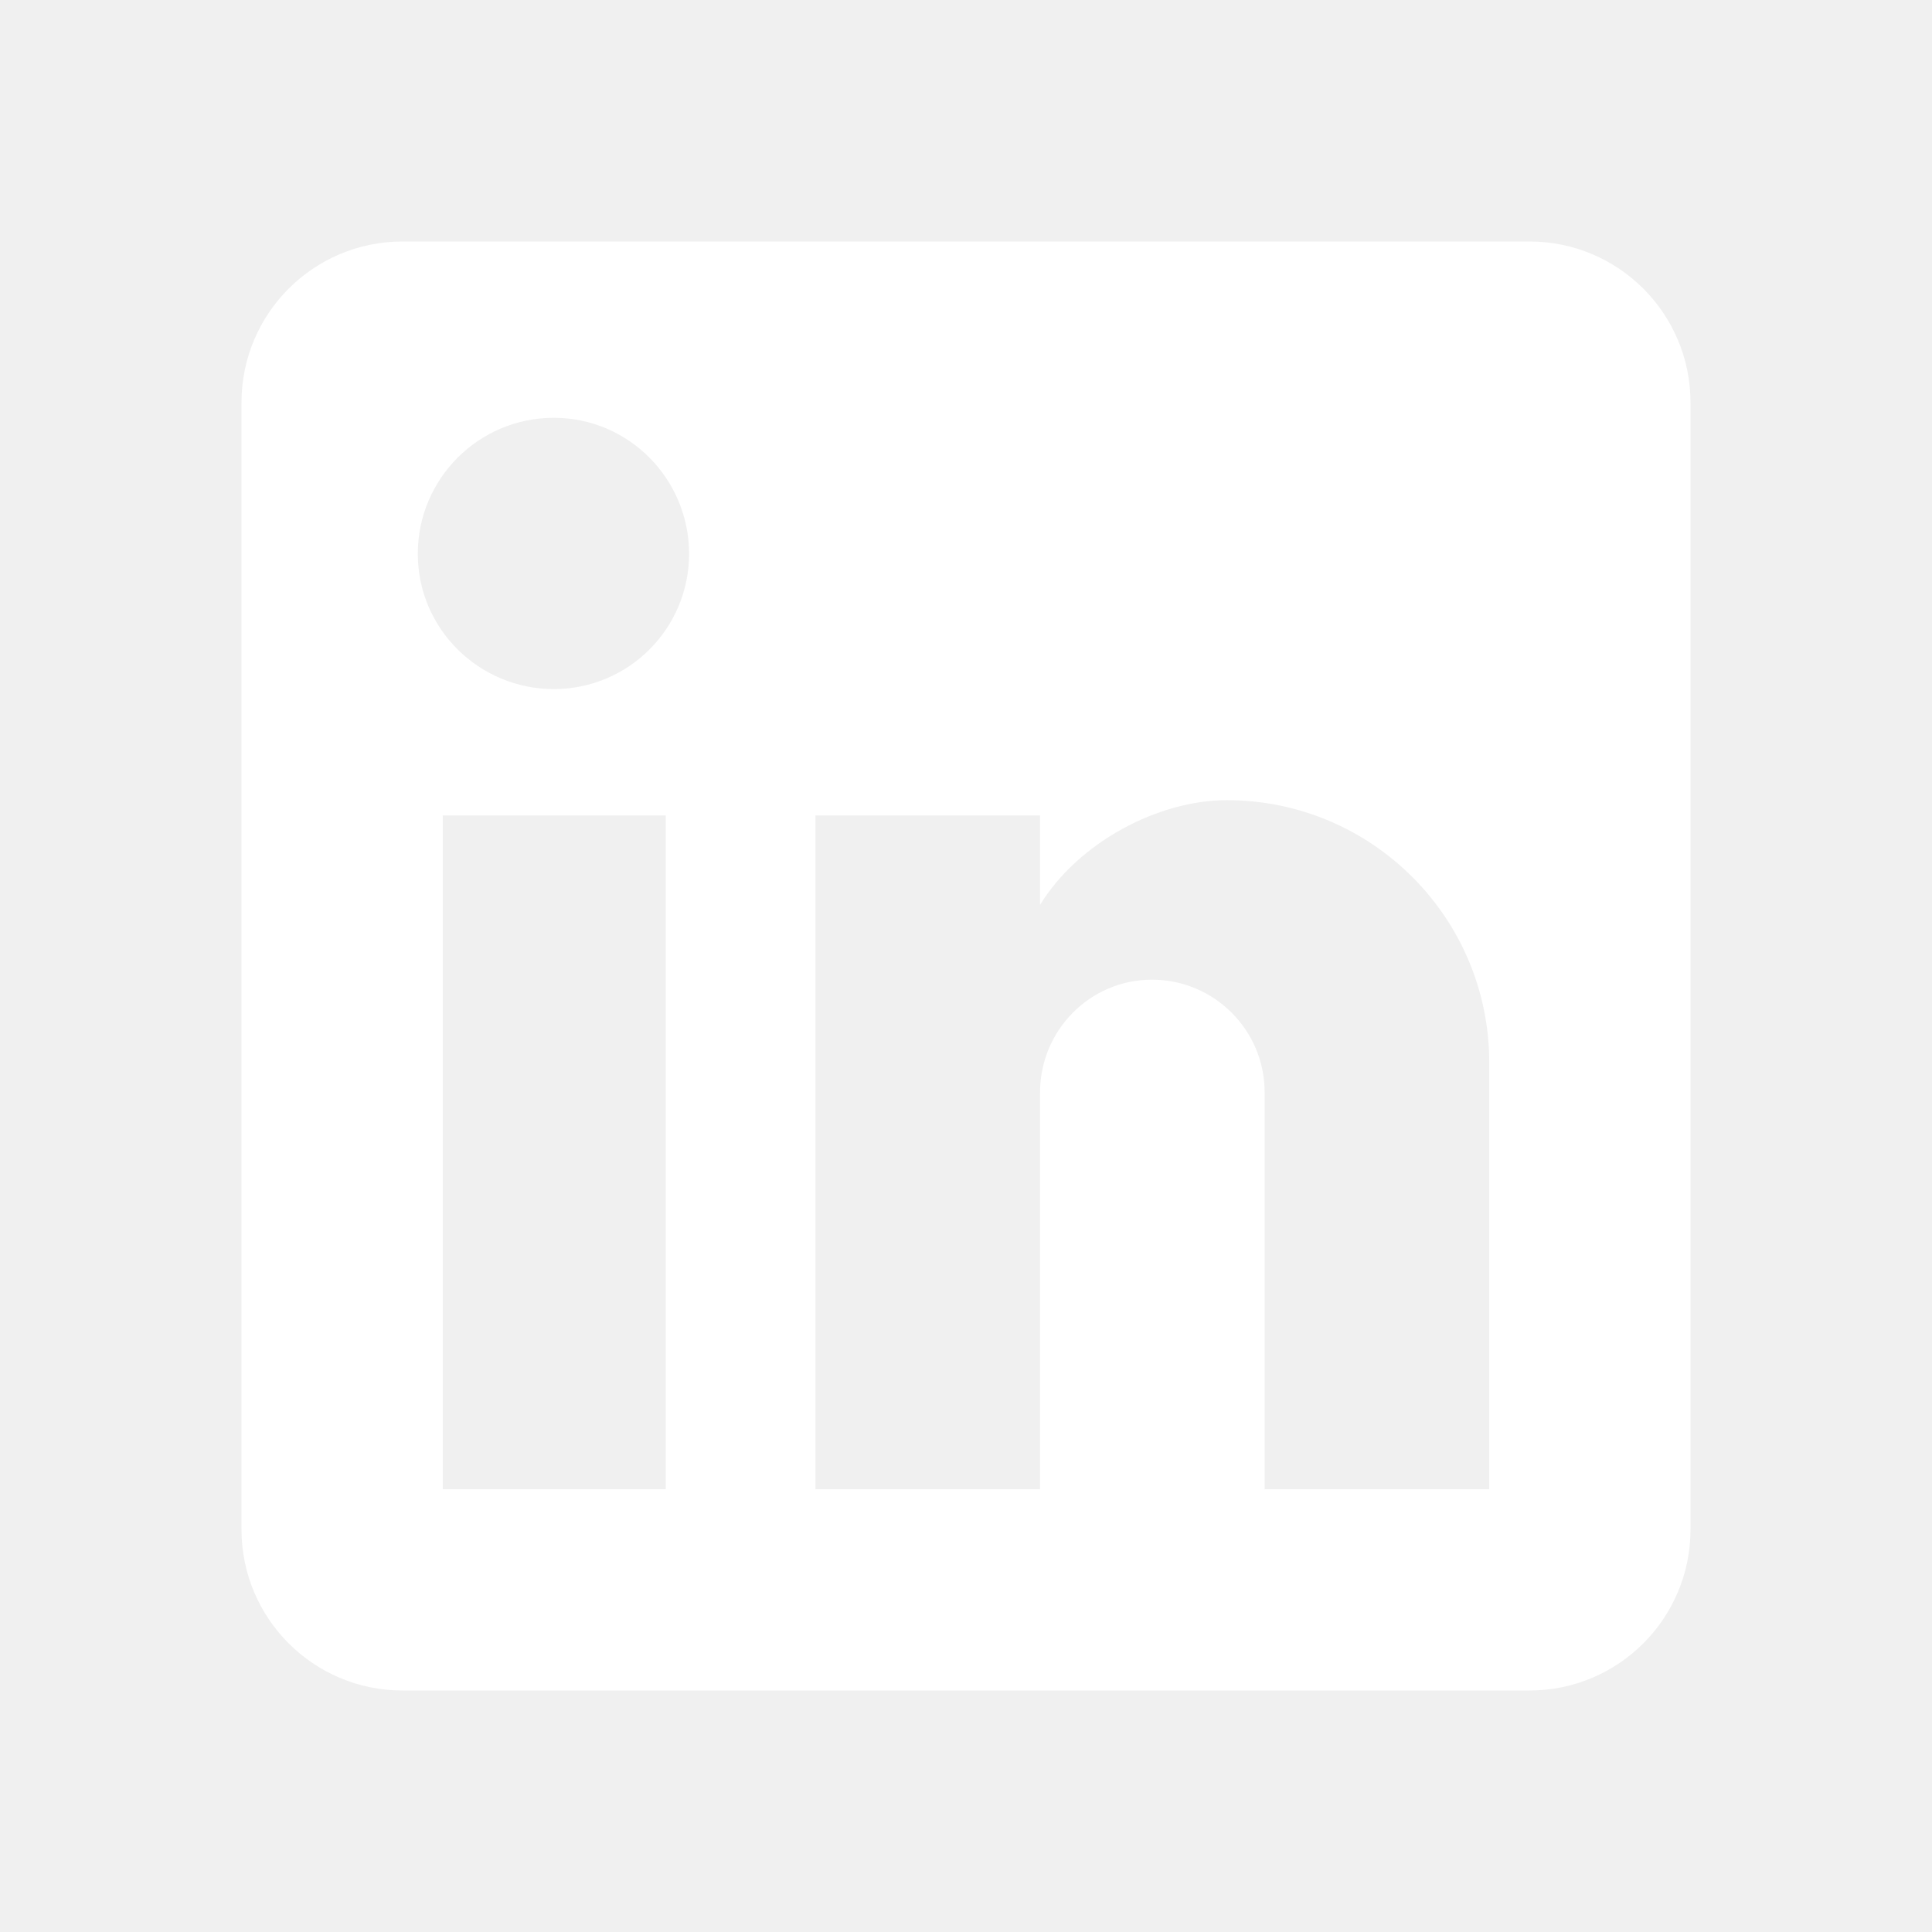
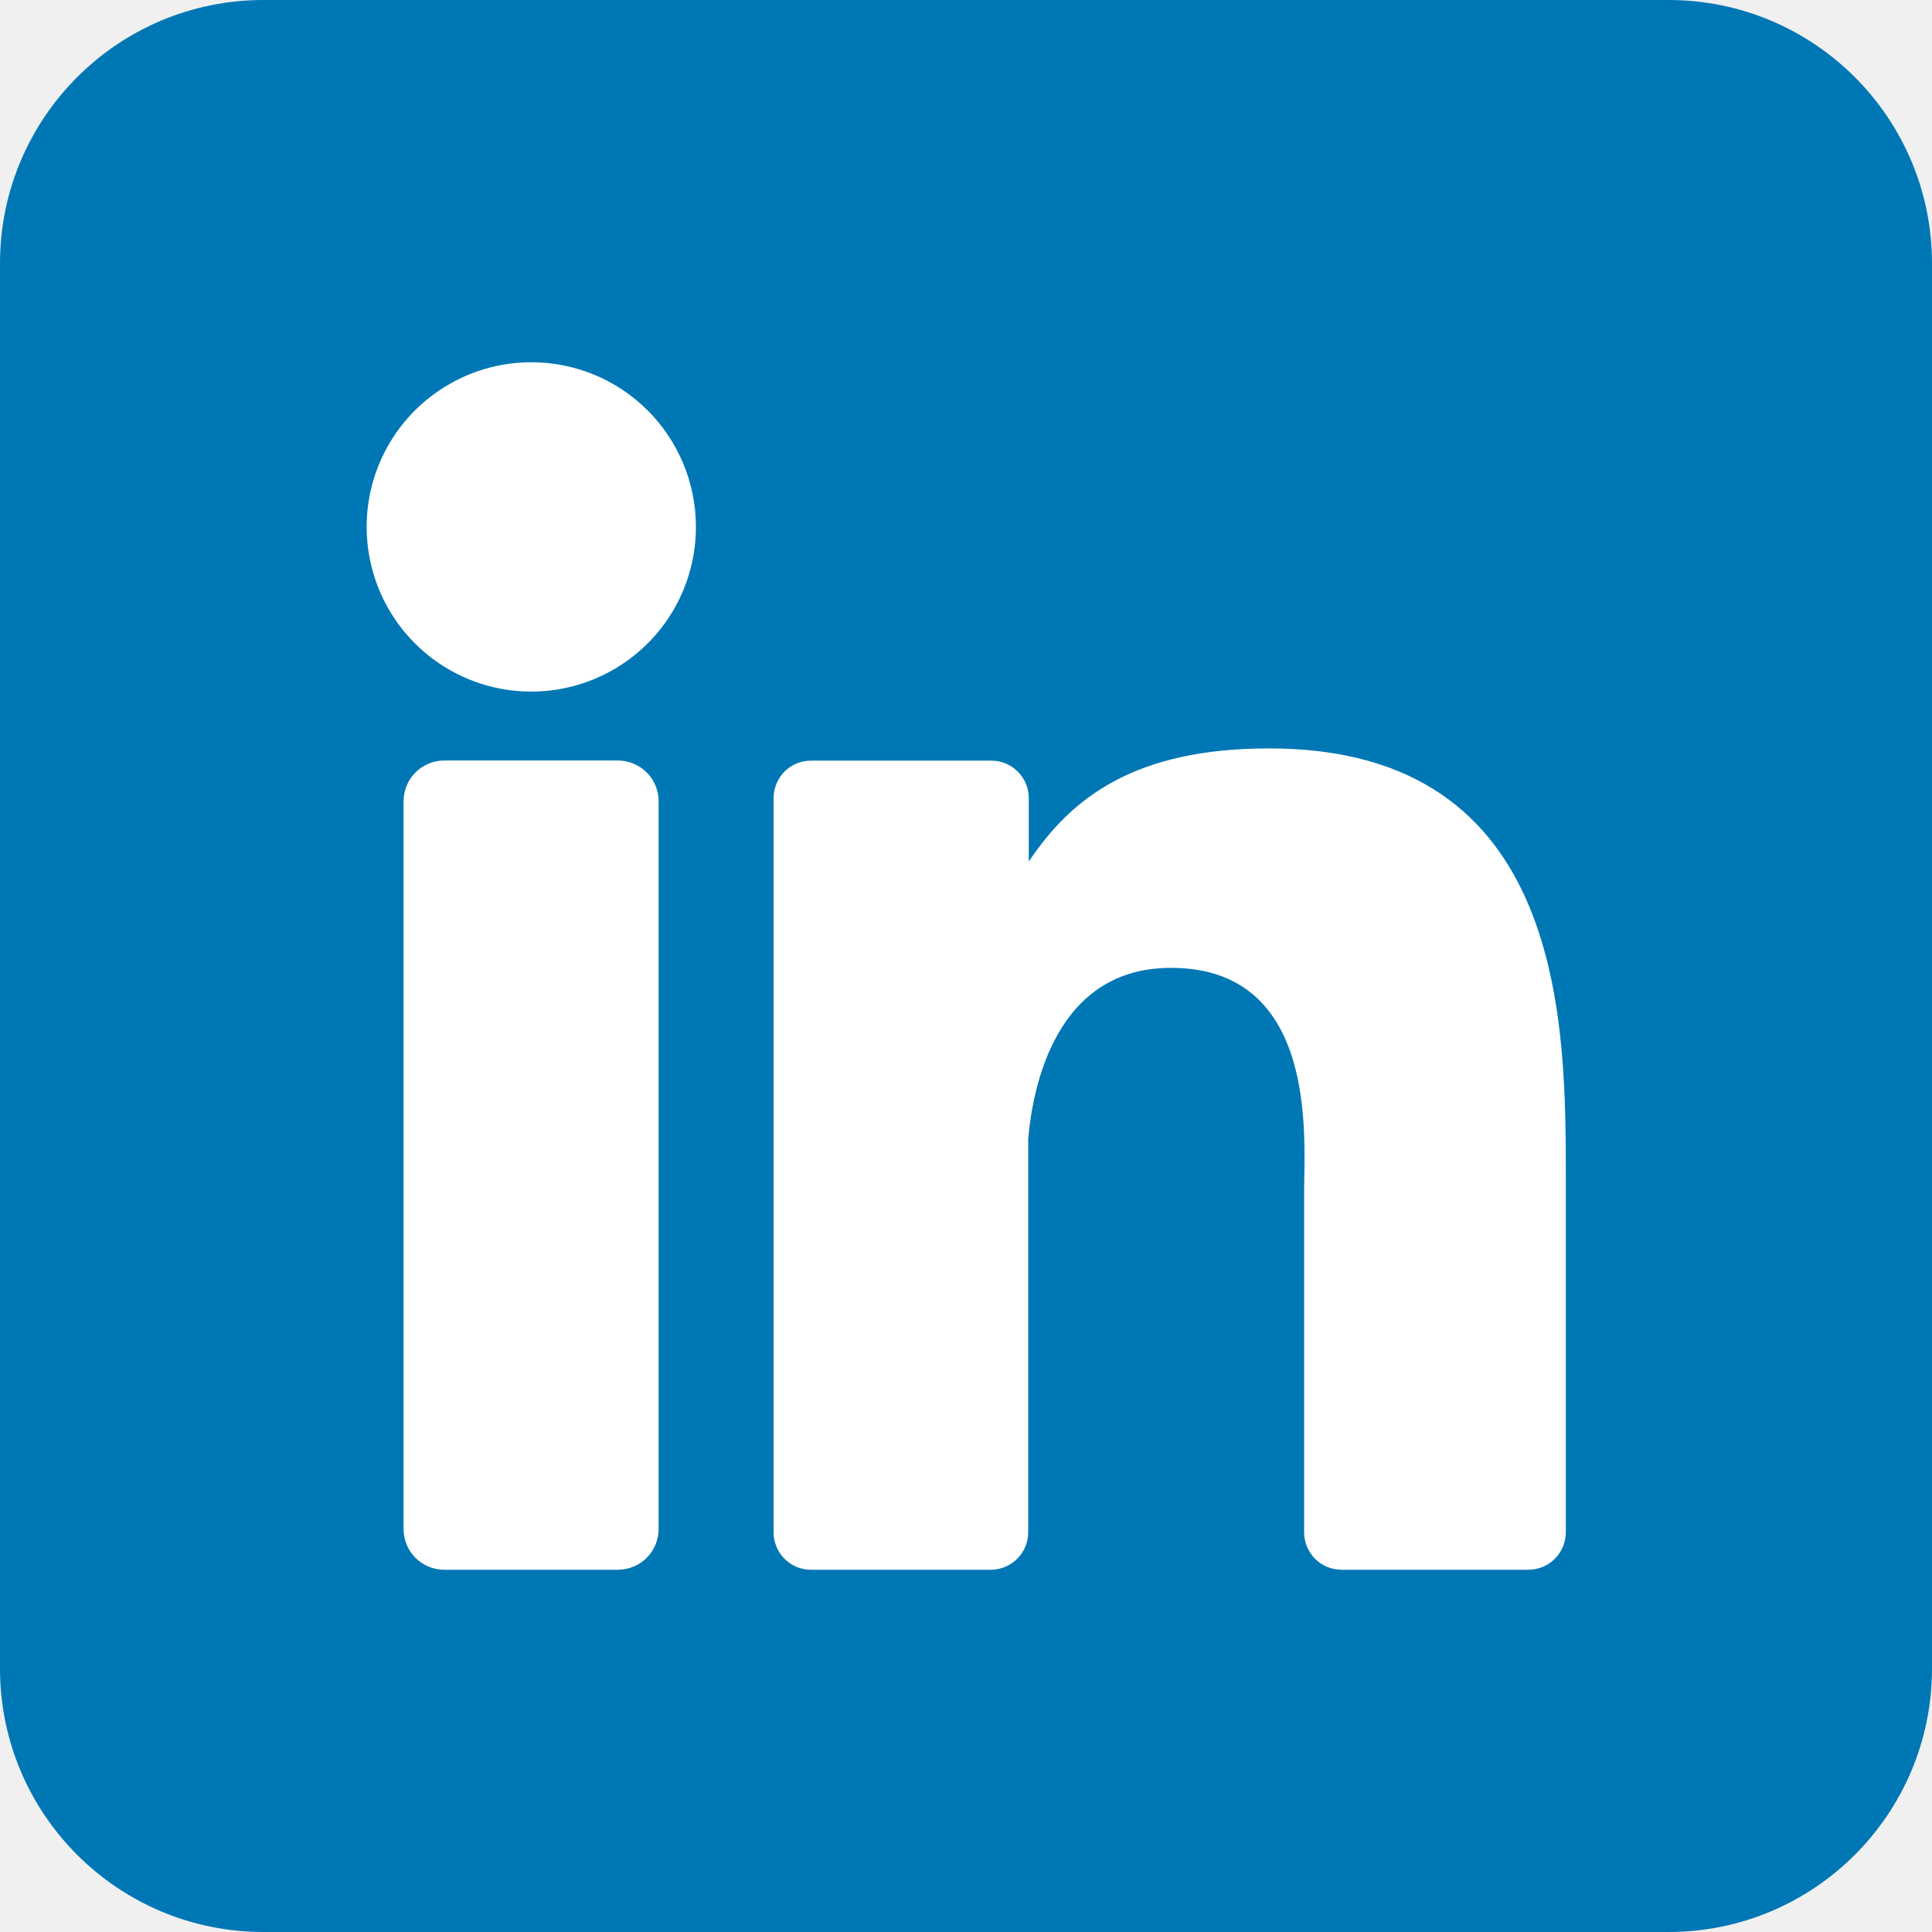
- <svg xmlns="http://www.w3.org/2000/svg" width="24" height="24" viewBox="0 0 24 24">
-   <path fill="#fff" d="M19 3a2 2 0 0 1 2 2v14a2 2 0 0 1-2 2H5a2 2 0 0 1-2-2V5a2 2 0 0 1 2-2zm-.5 15.5v-5.3a3.26 3.26 0 0 0-3.26-3.26c-.85 0-1.84.52-2.32 1.3v-1.11h-2.79v8.37h2.79v-4.93c0-.77.62-1.4 1.39-1.4a1.4 1.4 0 0 1 1.4 1.4v4.93zM6.88 8.56a1.68 1.68 0 0 0 1.68-1.68c0-.93-.75-1.69-1.68-1.69a1.69 1.69 0 0 0-1.69 1.69c0 .93.76 1.68 1.69 1.68m1.39 9.94v-8.37H5.5v8.37z" />
+ <svg xmlns="http://www.w3.org/2000/svg" width="24" height="24" viewBox="0 0 24 24" fill="none">
+   <g clip-path="url(#clip0_144_152)">
+     <path d="M20.727 0H3.273C1.465 0 0 1.465 0 3.273V20.727C0 22.535 1.465 24 3.273 24H20.727C22.535 24 24 22.535 24 20.727V3.273C24 1.465 22.535 0 20.727 0Z" fill="#0077B5" />
+     <path d="M8.645 6.545C8.645 6.95 8.526 7.345 8.301 7.682C8.076 8.018 7.757 8.28 7.383 8.435C7.009 8.59 6.598 8.631 6.201 8.552C5.804 8.473 5.44 8.278 5.154 7.992C4.868 7.706 4.673 7.341 4.594 6.944C4.515 6.548 4.555 6.136 4.71 5.763C4.865 5.389 5.127 5.069 5.464 4.845C5.8 4.62 6.195 4.5 6.6 4.5C7.143 4.5 7.663 4.715 8.046 5.099C8.43 5.483 8.645 6.003 8.645 6.545ZM8.182 9.955V18.991C8.182 19.058 8.169 19.124 8.144 19.186C8.119 19.247 8.082 19.304 8.035 19.351C7.988 19.398 7.932 19.436 7.87 19.461C7.809 19.487 7.743 19.5 7.676 19.5H5.52C5.453 19.5 5.387 19.487 5.326 19.462C5.264 19.436 5.208 19.399 5.161 19.352C5.114 19.305 5.076 19.249 5.051 19.187C5.026 19.125 5.013 19.059 5.013 18.993V9.955C5.013 9.82 5.066 9.691 5.161 9.596C5.256 9.501 5.385 9.447 5.52 9.447H7.676C7.81 9.448 7.939 9.501 8.034 9.596C8.129 9.691 8.182 9.82 8.182 9.955ZM19.451 14.659V19.034C19.451 19.095 19.439 19.156 19.416 19.212C19.392 19.269 19.358 19.32 19.315 19.364C19.271 19.407 19.22 19.442 19.163 19.465C19.107 19.488 19.046 19.5 18.985 19.5H16.666C16.605 19.5 16.544 19.488 16.488 19.465C16.431 19.442 16.38 19.407 16.336 19.364C16.293 19.32 16.259 19.269 16.235 19.212C16.212 19.156 16.2 19.095 16.2 19.034V14.794C16.2 14.161 16.386 12.023 14.546 12.023C13.121 12.023 12.831 13.486 12.773 14.144V19.034C12.773 19.156 12.725 19.274 12.639 19.361C12.553 19.448 12.436 19.498 12.314 19.5H10.075C10.013 19.5 9.953 19.488 9.896 19.465C9.84 19.441 9.788 19.407 9.745 19.363C9.702 19.32 9.668 19.269 9.645 19.212C9.621 19.155 9.609 19.095 9.61 19.034V9.915C9.609 9.854 9.621 9.793 9.645 9.737C9.668 9.68 9.702 9.629 9.745 9.585C9.788 9.542 9.84 9.508 9.896 9.484C9.953 9.461 10.013 9.449 10.075 9.449H12.314C12.437 9.449 12.556 9.498 12.643 9.585C12.731 9.673 12.78 9.791 12.78 9.915V10.703C13.309 9.91 14.093 9.297 15.766 9.297C19.473 9.297 19.451 12.758 19.451 14.659Z" fill="white" />
+   </g>
+   <defs>
+     <clipPath id="clip0_144_152">
+       <rect width="24" height="24" fill="white" />
+     </clipPath>
+   </defs>
</svg>
